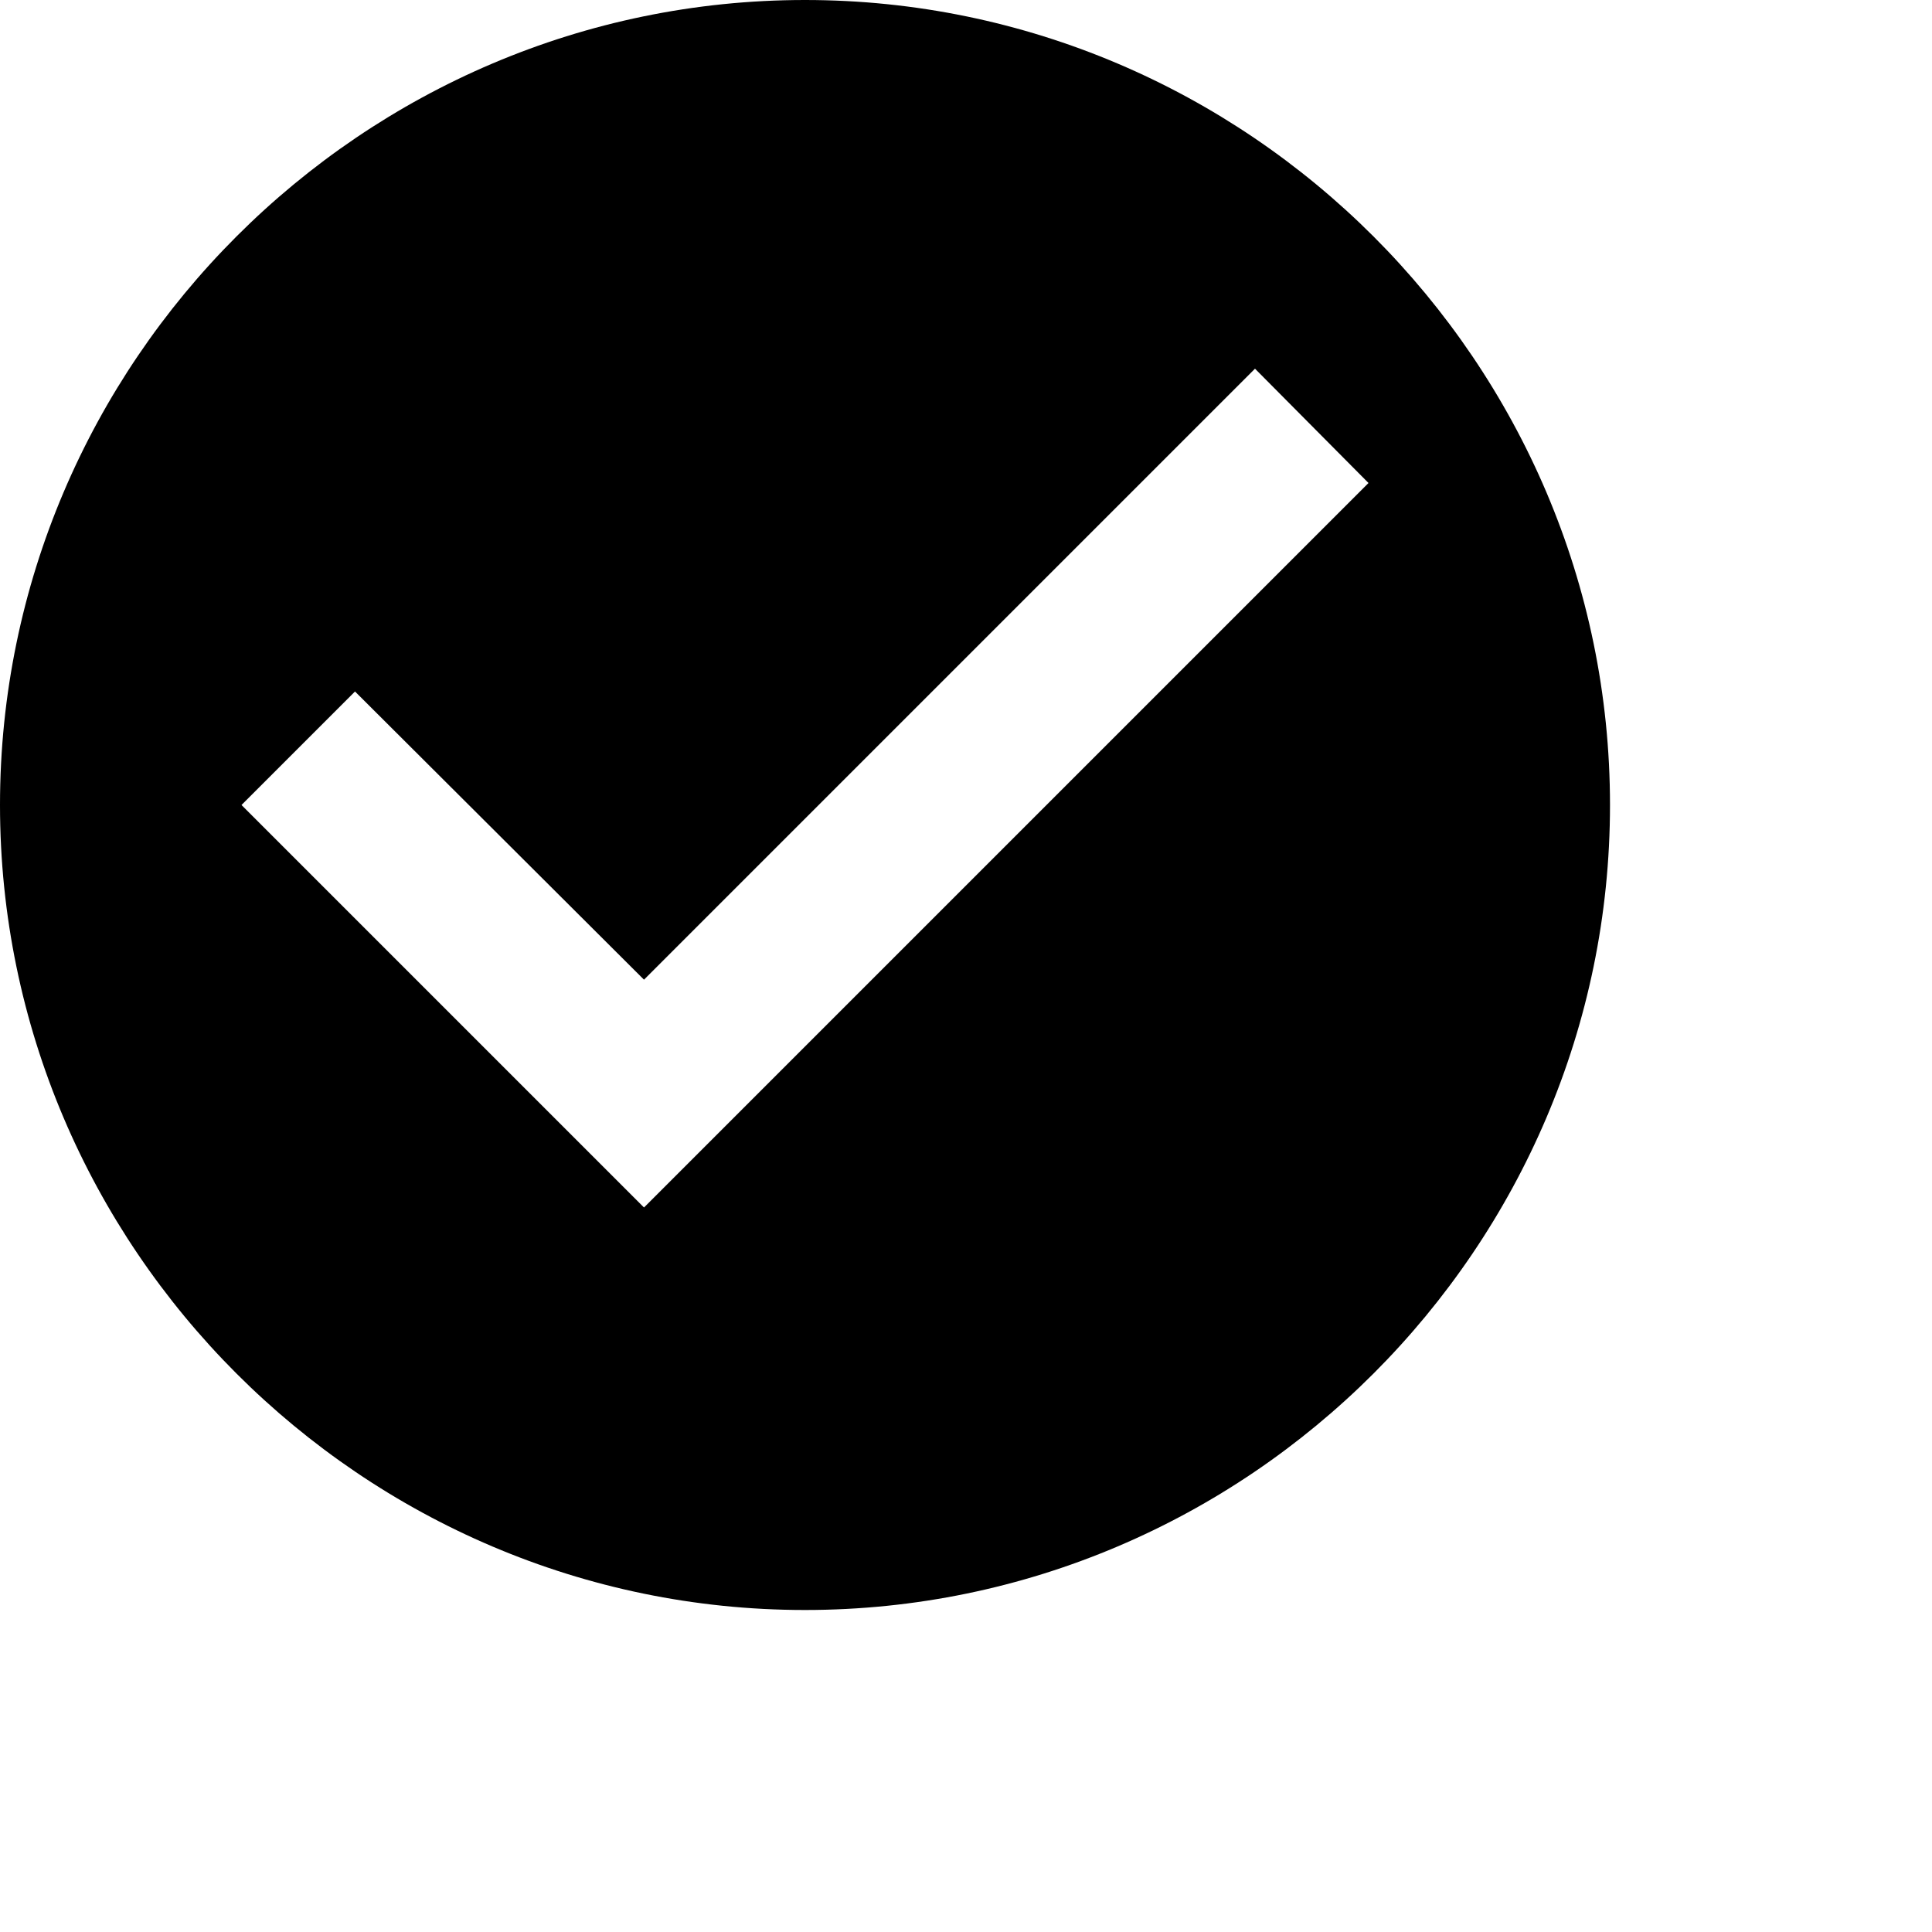
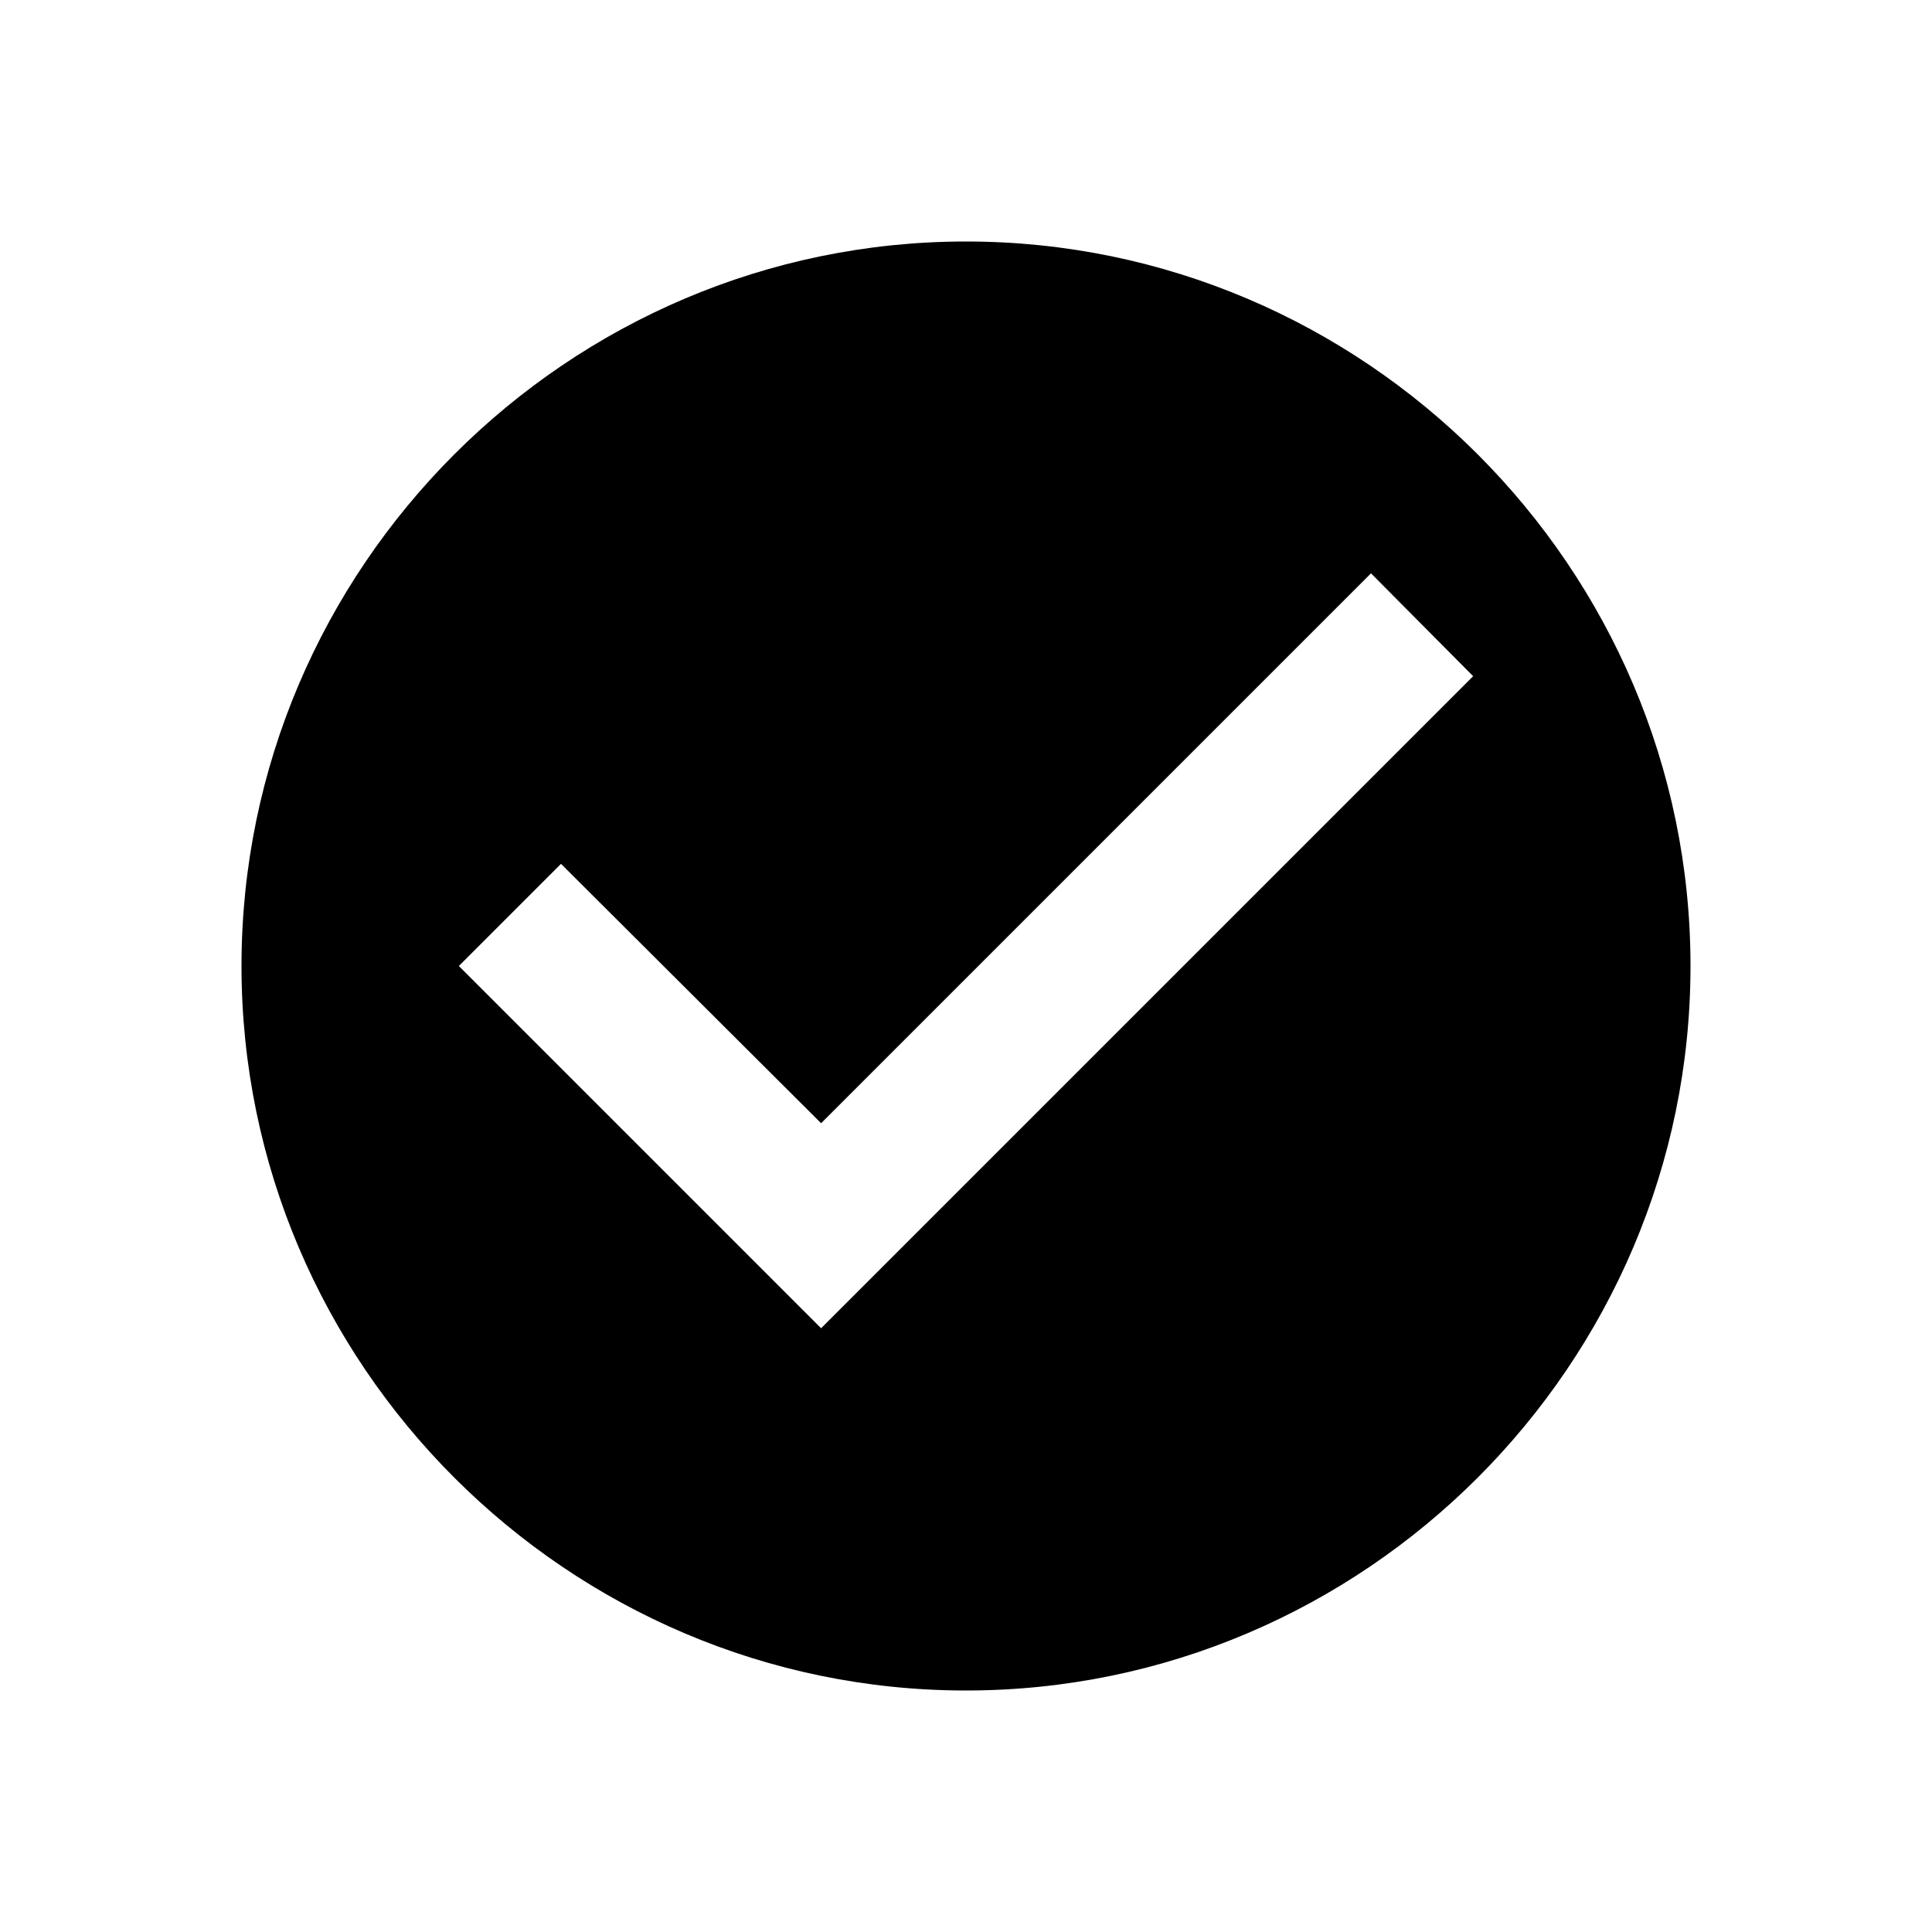
<svg xmlns="http://www.w3.org/2000/svg" width="24" height="24" viewBox="0 0 24 24" fill="none">
-   <path d="M10 0C4.5 0 0 4.5 0 10C0 15.5 4.5 20 10 20C15.5 20 20 15.5 20 10C20 4.5 15.5 0 10 0ZM8 15L3 10L4.41 8.59L8 12.17L15.59 4.58L17 6L8 15Z" fill="black" />
+   <path d="M12 3C7.05 3 3 7.05 3 12C3 16.95 7.05 21 12 21C16.95 21 21 16.95 21 12C21 7.05 16.95 3 12 3ZM10.2 16.5L5.7 12L6.969 10.731L10.2 13.953L17.031 7.122L18.3 8.4L10.2 16.5Z" fill="black" />
</svg>
